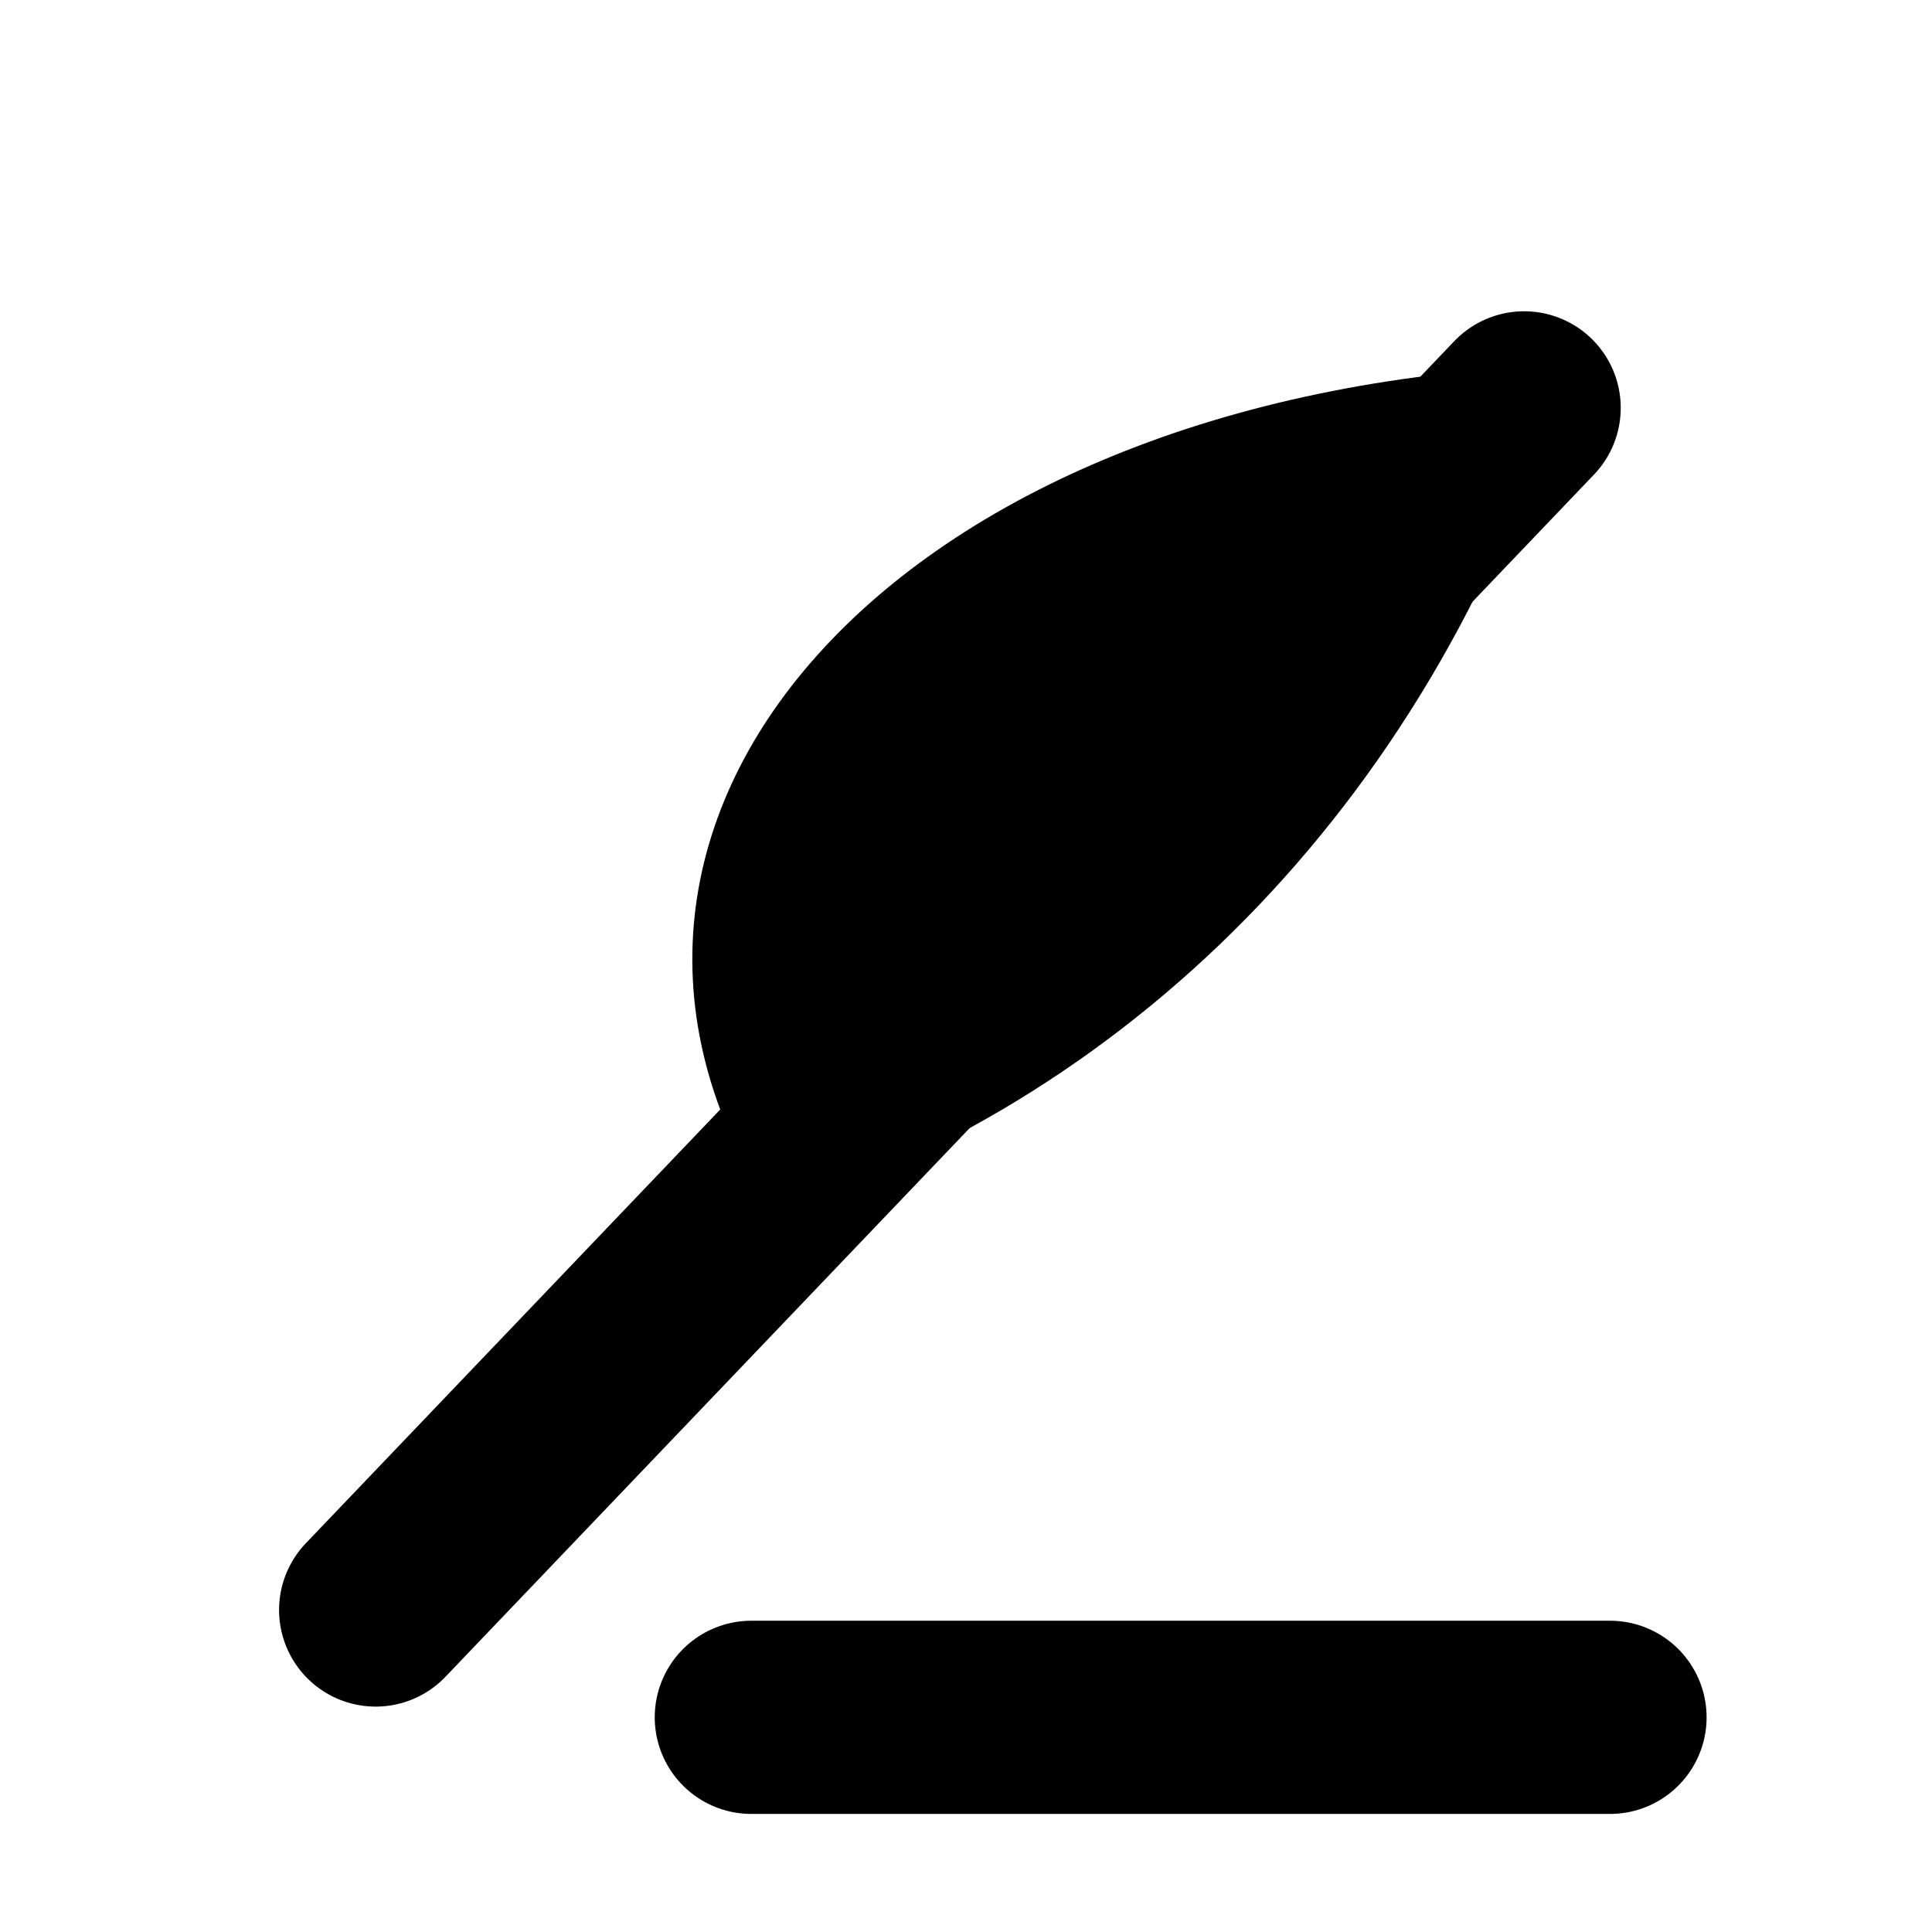
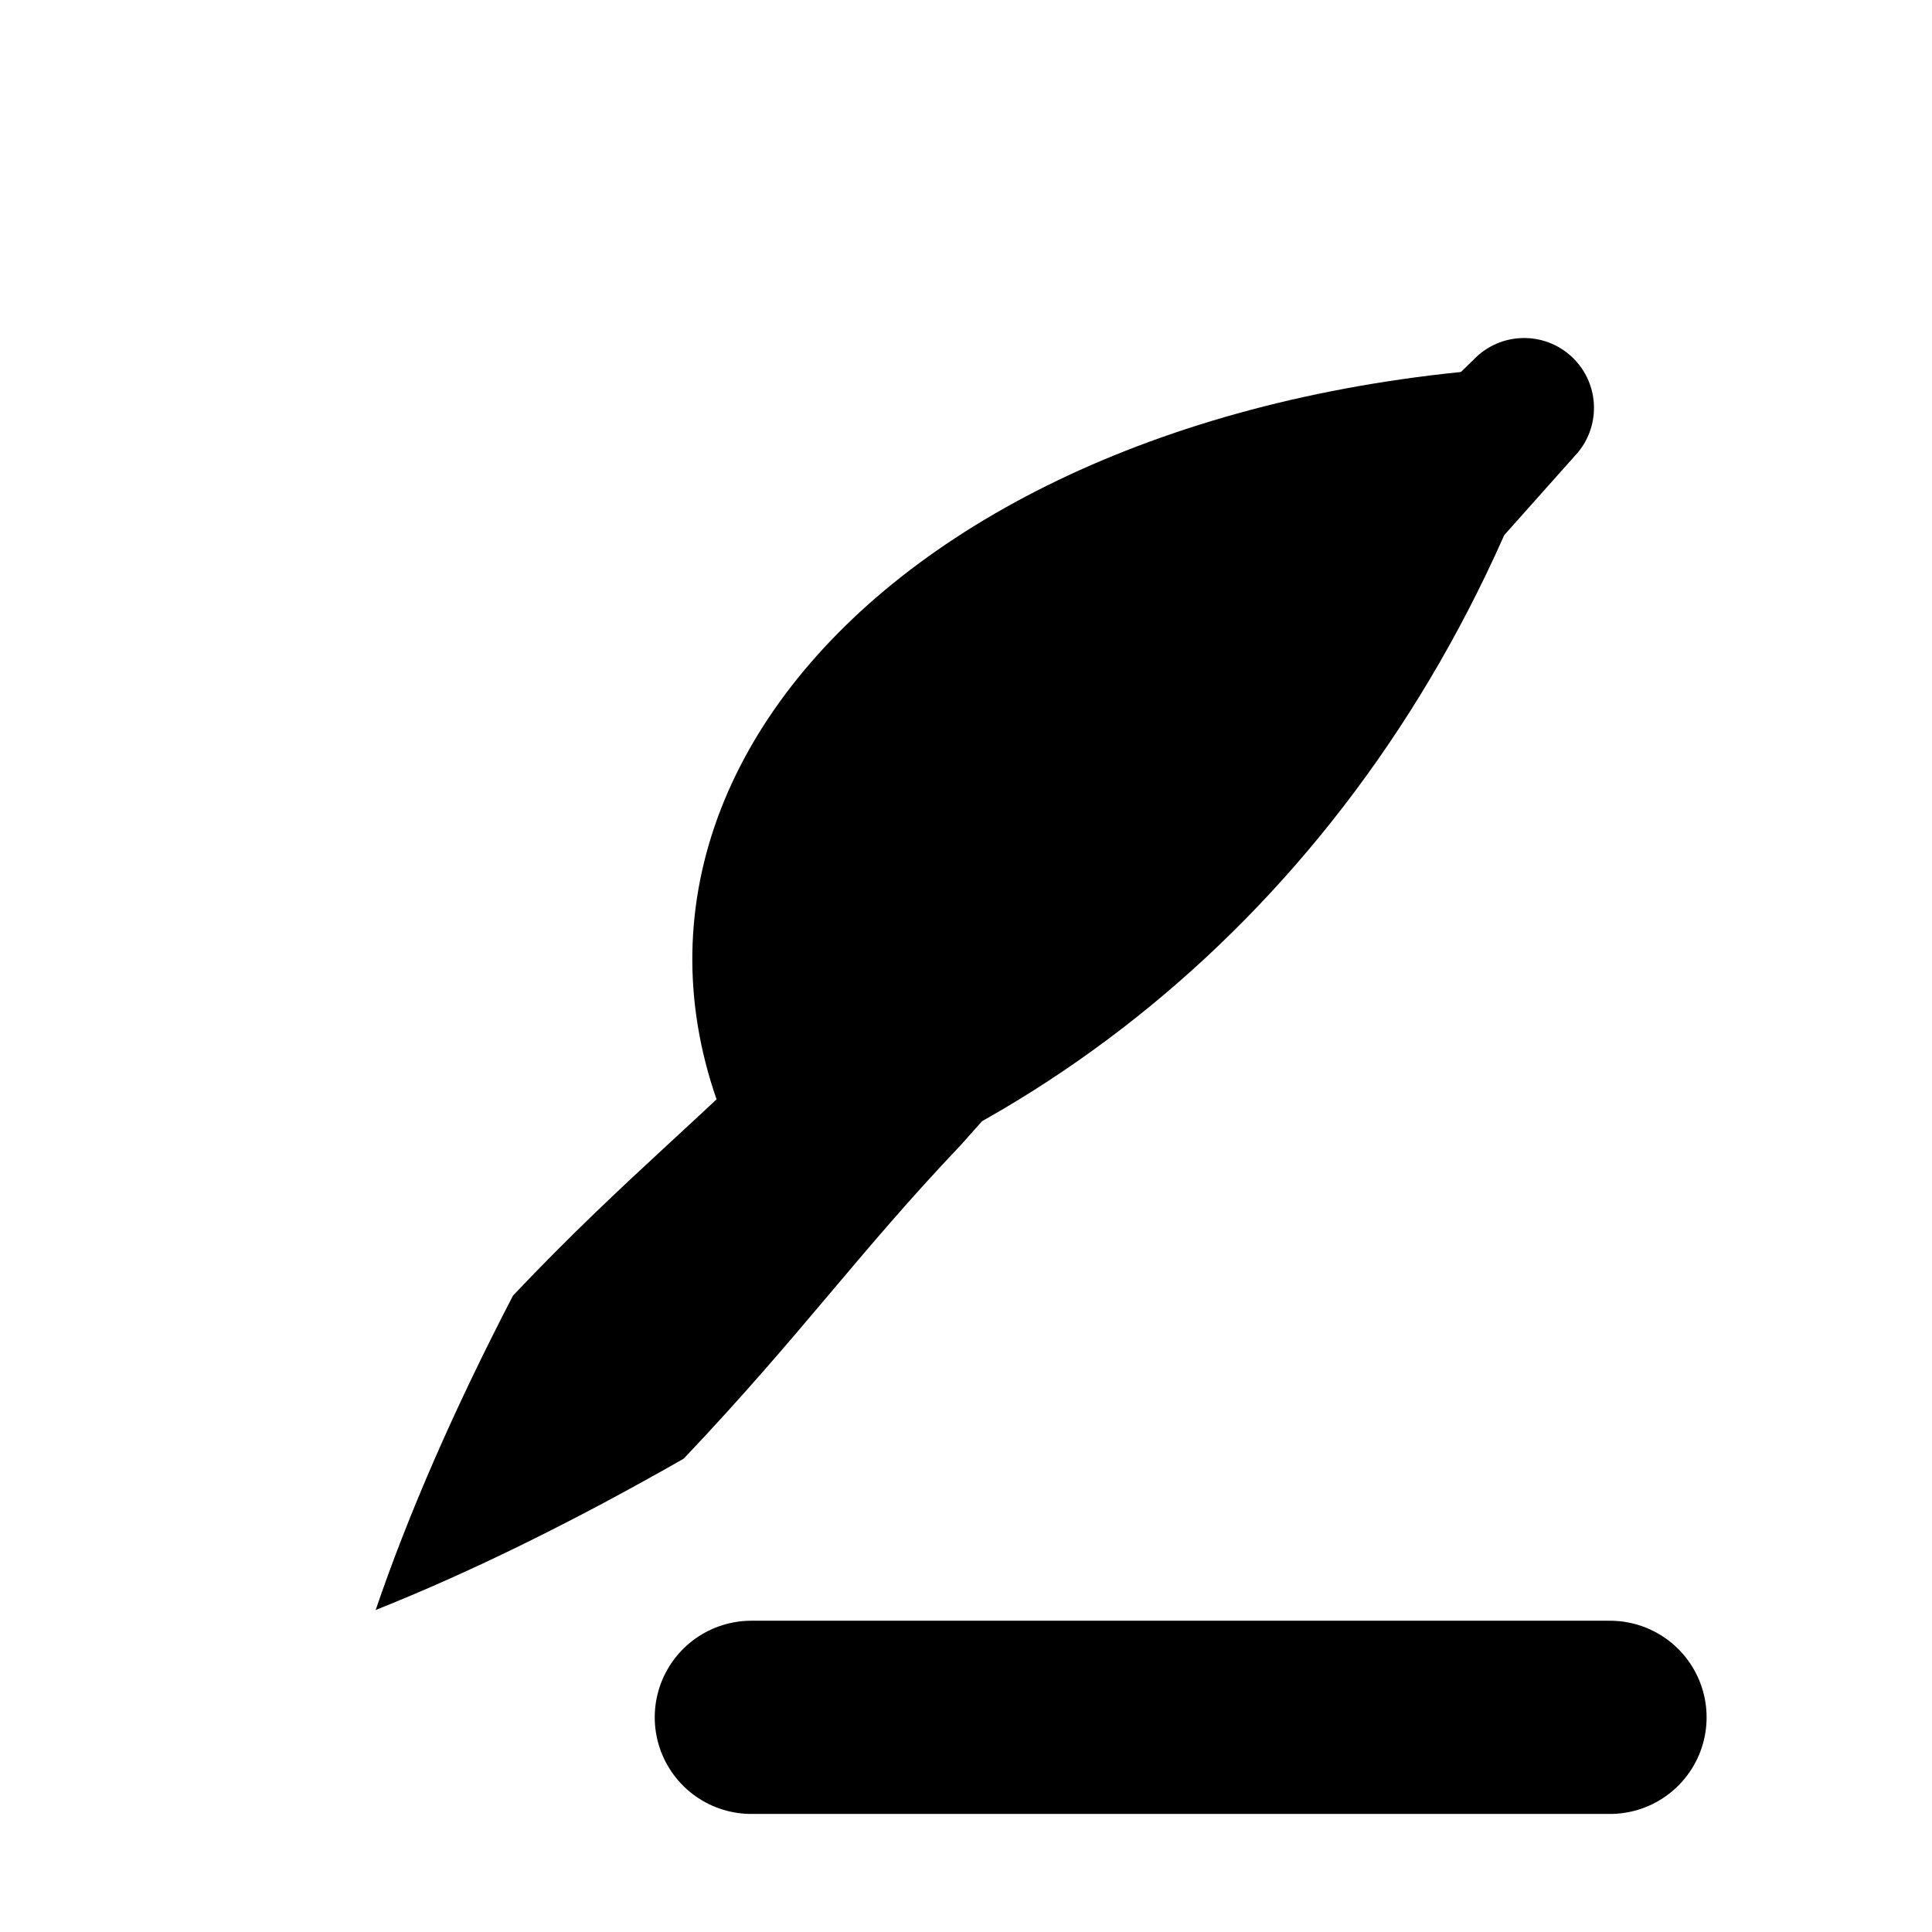
- <svg xmlns="http://www.w3.org/2000/svg" width="18" height="18" viewBox="0 0 18 18">
-   <path d="M7.2 11.3 C4.8 7.6 8.4 3.6 14.6 3.4 C13.4 7.4 10.6 10.2 7.2 11.3 Z" fill="currentColor" />
-   <line x1="3.5" y1="15" x2="14.2" y2="3.8" stroke="currentColor" stroke-width="1.8" stroke-linecap="round" />
+ <svg xmlns="http://www.w3.org/2000/svg" width="18" height="18" viewBox="0 0 18 18" fill="currentColor">
+   <path d="M7.2 11.3 C4.8 7.6 8.4 3.6 14.6 3.4 C13.4 7.4 10.6 10.2 7.2 11.3 Z" />
+   <path d="M3.5 15 Q4.83 14.47 6.37 13.59 C7.47 12.43 7.99 11.68 8.95 10.67 L14.67 4.25 A0.65 0.65 0 0 0 13.73 3.35 L7.58 9.35 C6.61 10.37 5.88 10.91 4.78 12.07 Q3.96 13.65 3.5 15 Z" />
  <line x1="7" y1="16" x2="15" y2="16" stroke="currentColor" stroke-width="1.8" stroke-linecap="round" />
</svg>
